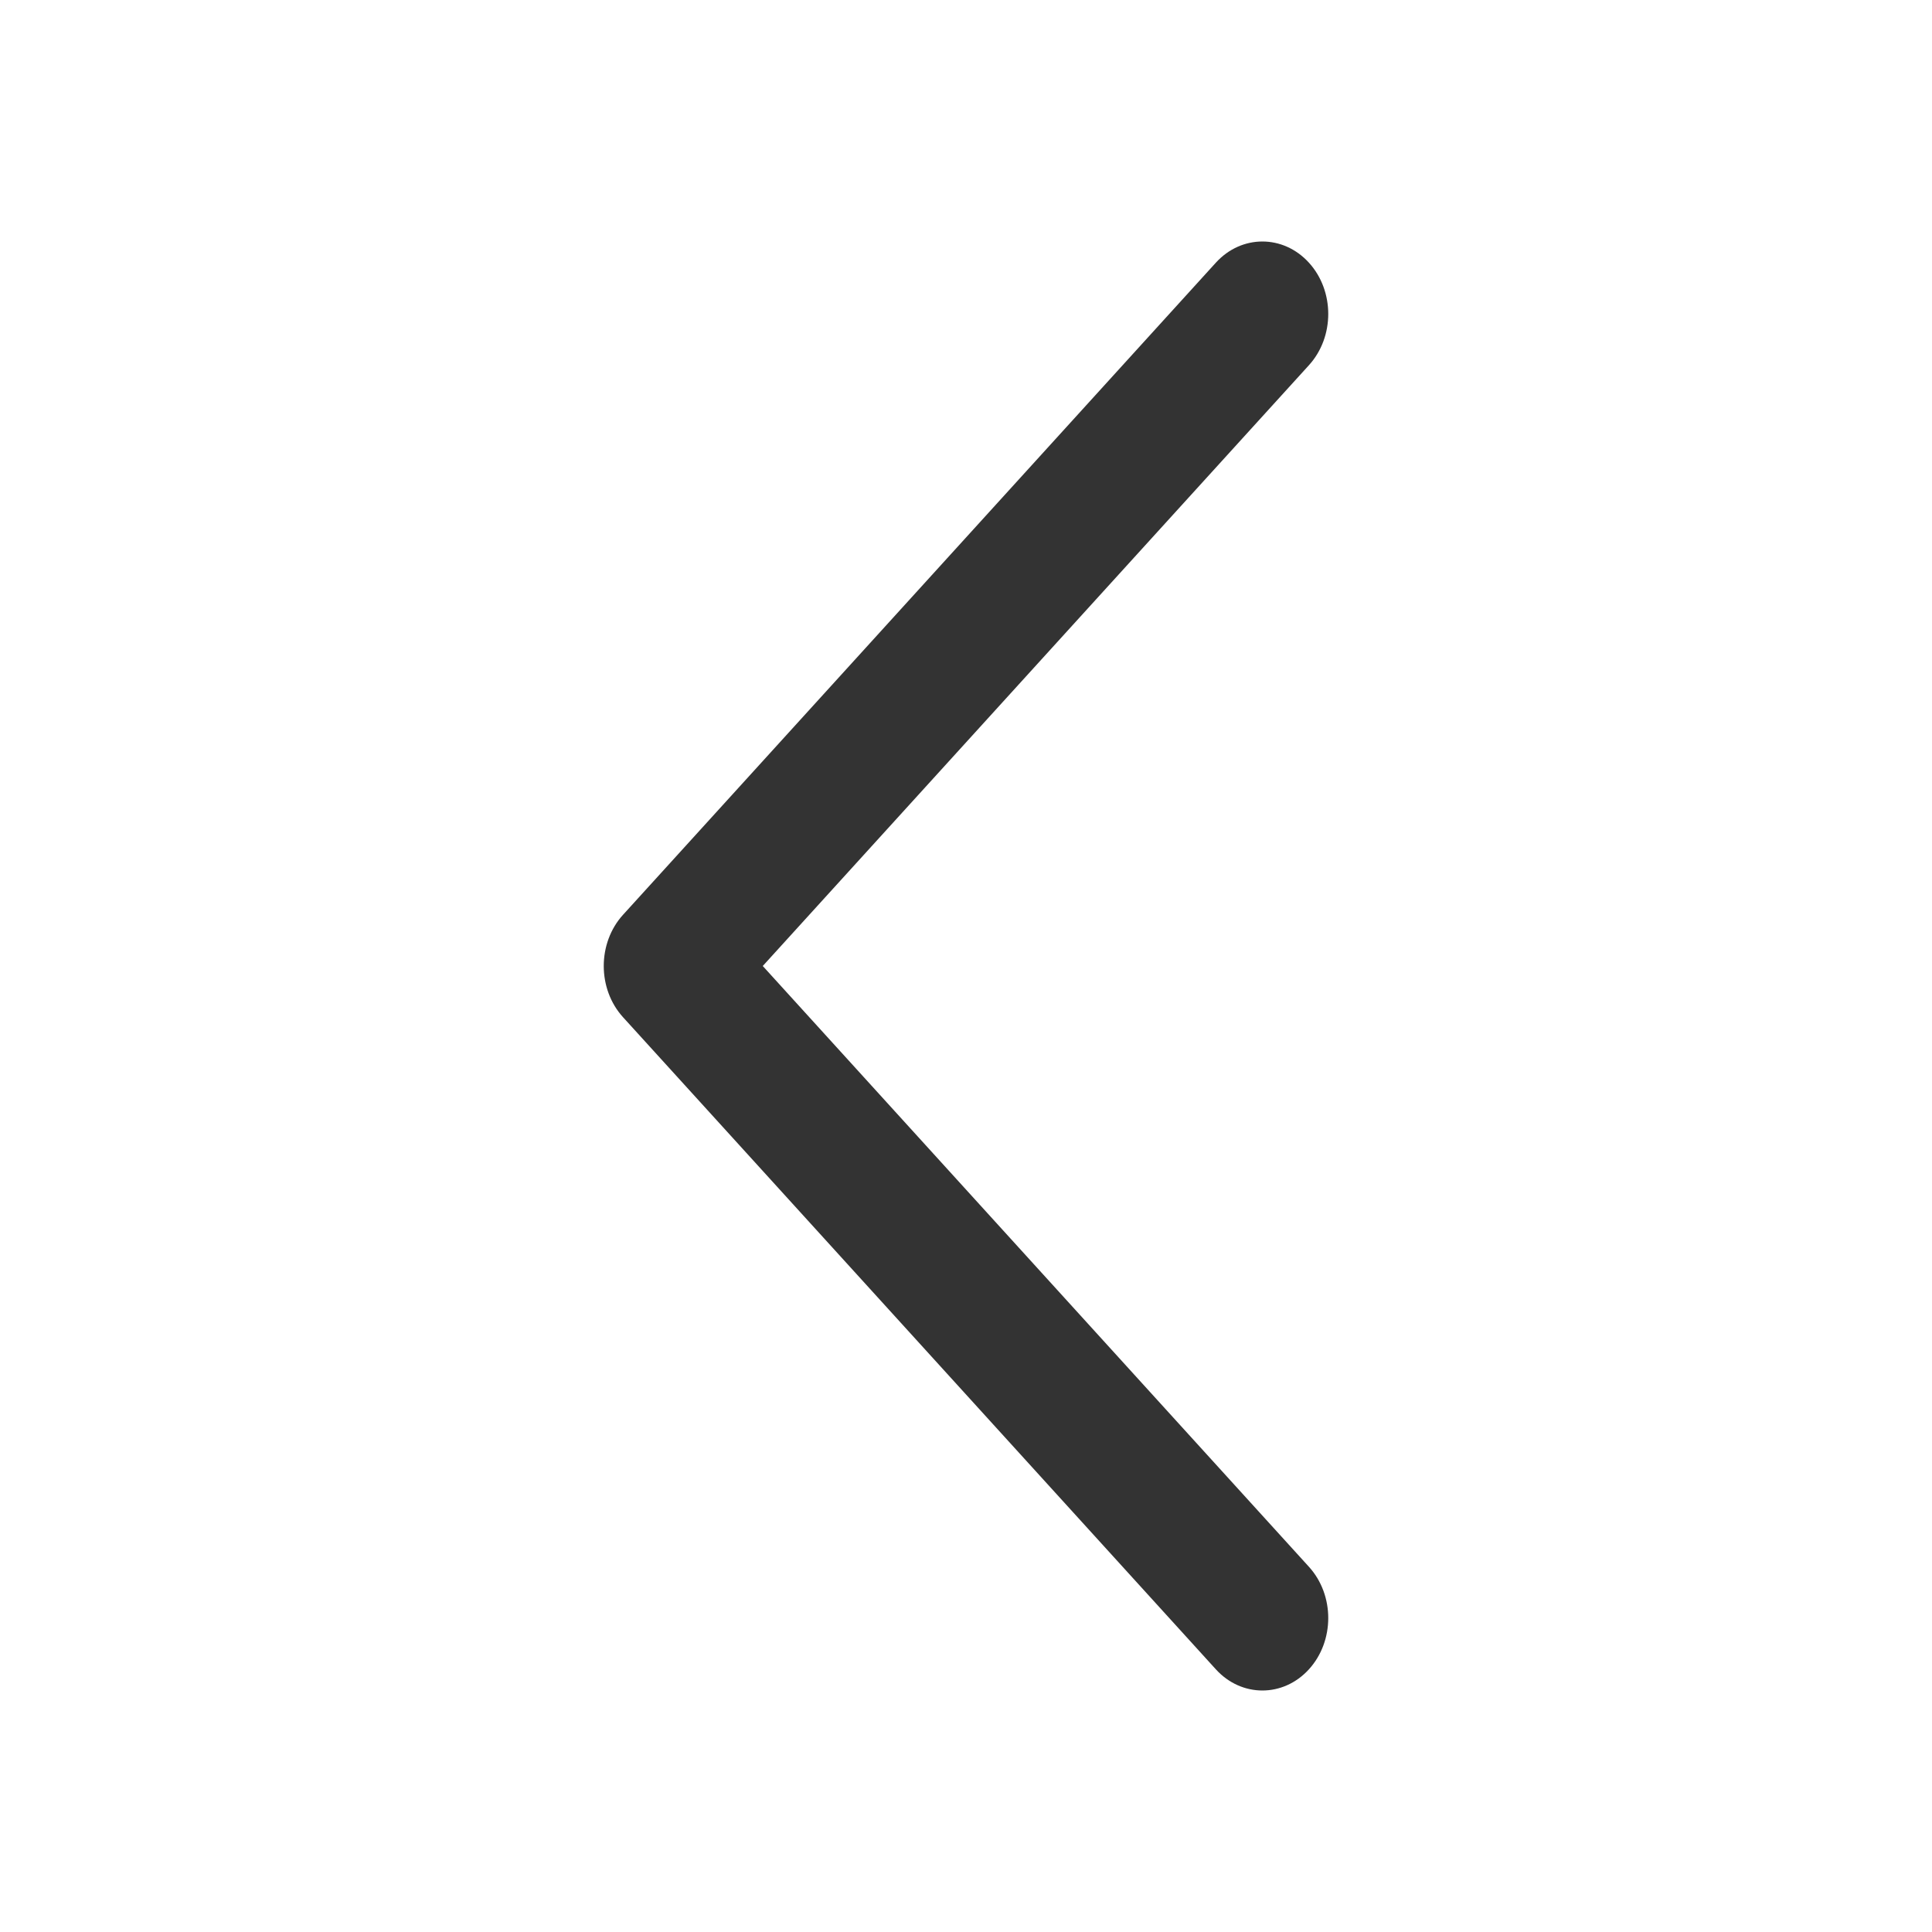
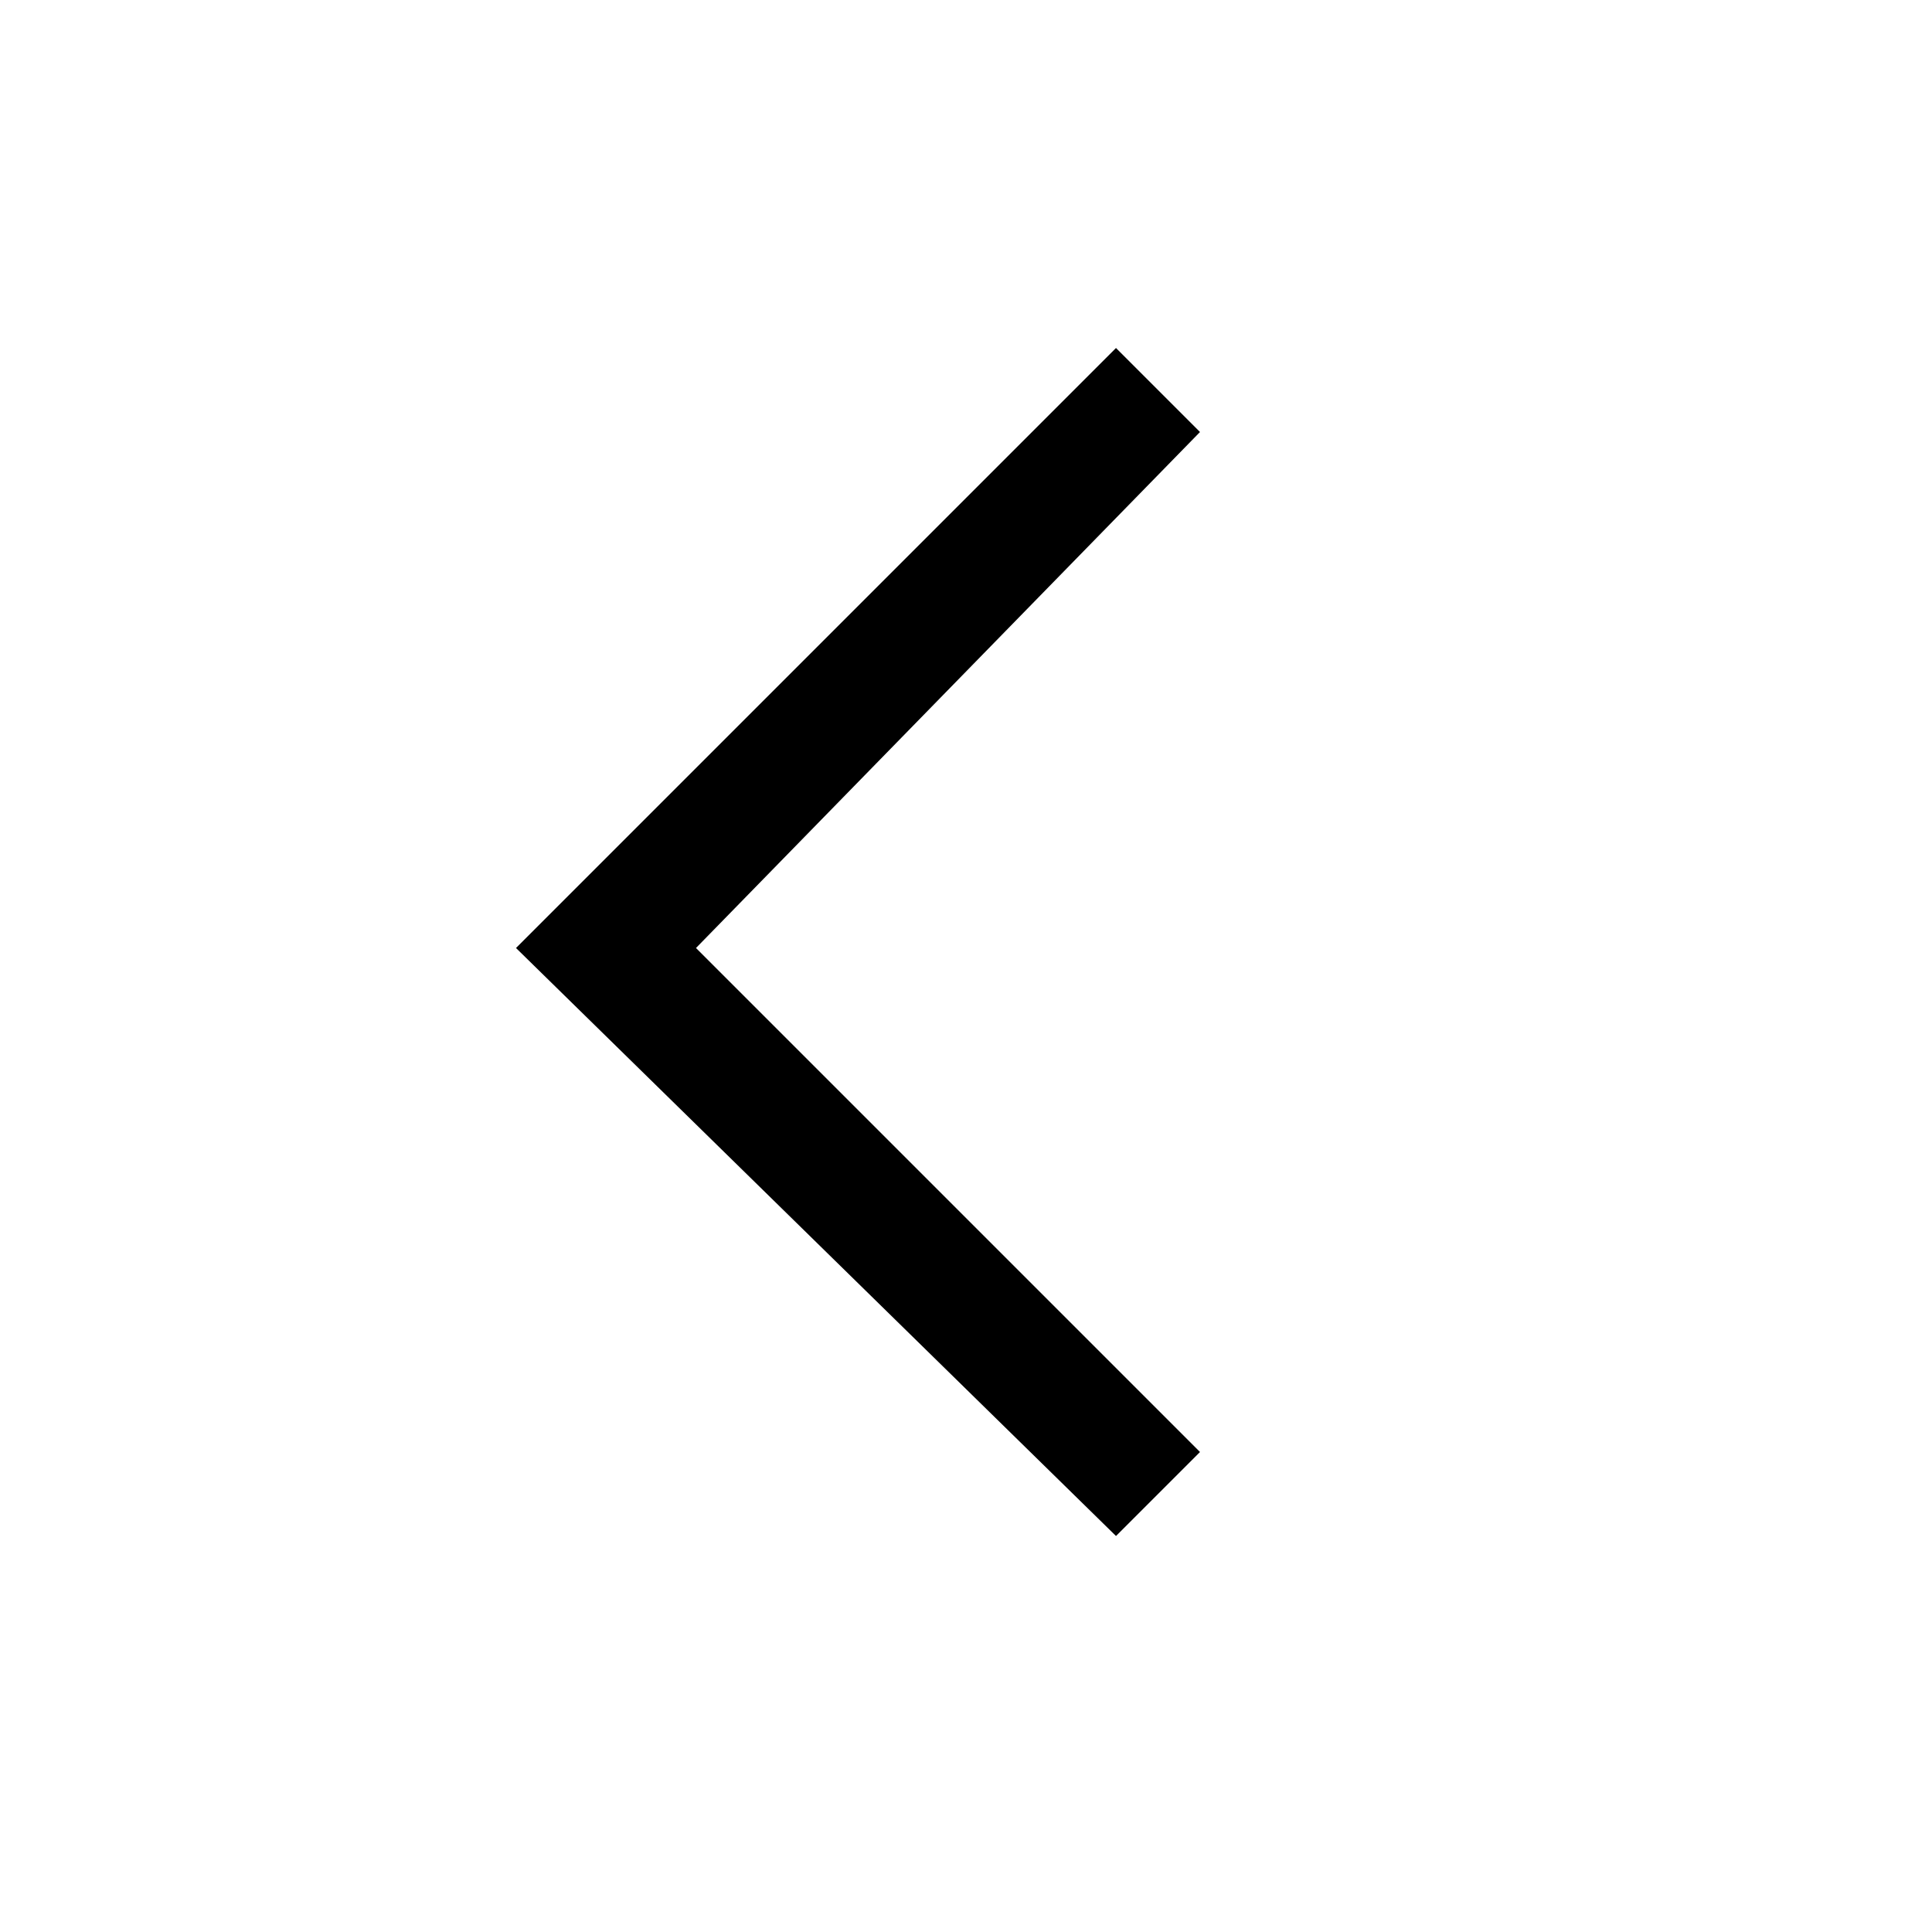
- <svg xmlns="http://www.w3.org/2000/svg" viewBox="0 0 1024 1024">
-   <path fill="#333" fill-rule="evenodd" d="M830.447,330.225 C845.443,316.592 869.757,316.592 884.753,330.225 C899.749,343.857 899.749,365.961 884.753,379.594 L539.153,693.775 C524.157,707.408 499.843,707.408 484.847,693.775 L139.247,379.594 C124.251,365.961 124.251,343.857 139.247,330.225 C154.243,316.592 178.557,316.592 193.553,330.225 L512,619.722 L830.447,330.225 Z" transform="rotate(90 512 512)" />
+ <svg xmlns="http://www.w3.org/2000/svg" viewBox="0 0 1024 1024" width="30" fill="currentColor">
+   <path d="M273.491 502.46l318.012 311.652 44.522-44.522-267.13-267.13L636.025 228.969l-44.522-44.522z" />
</svg>
